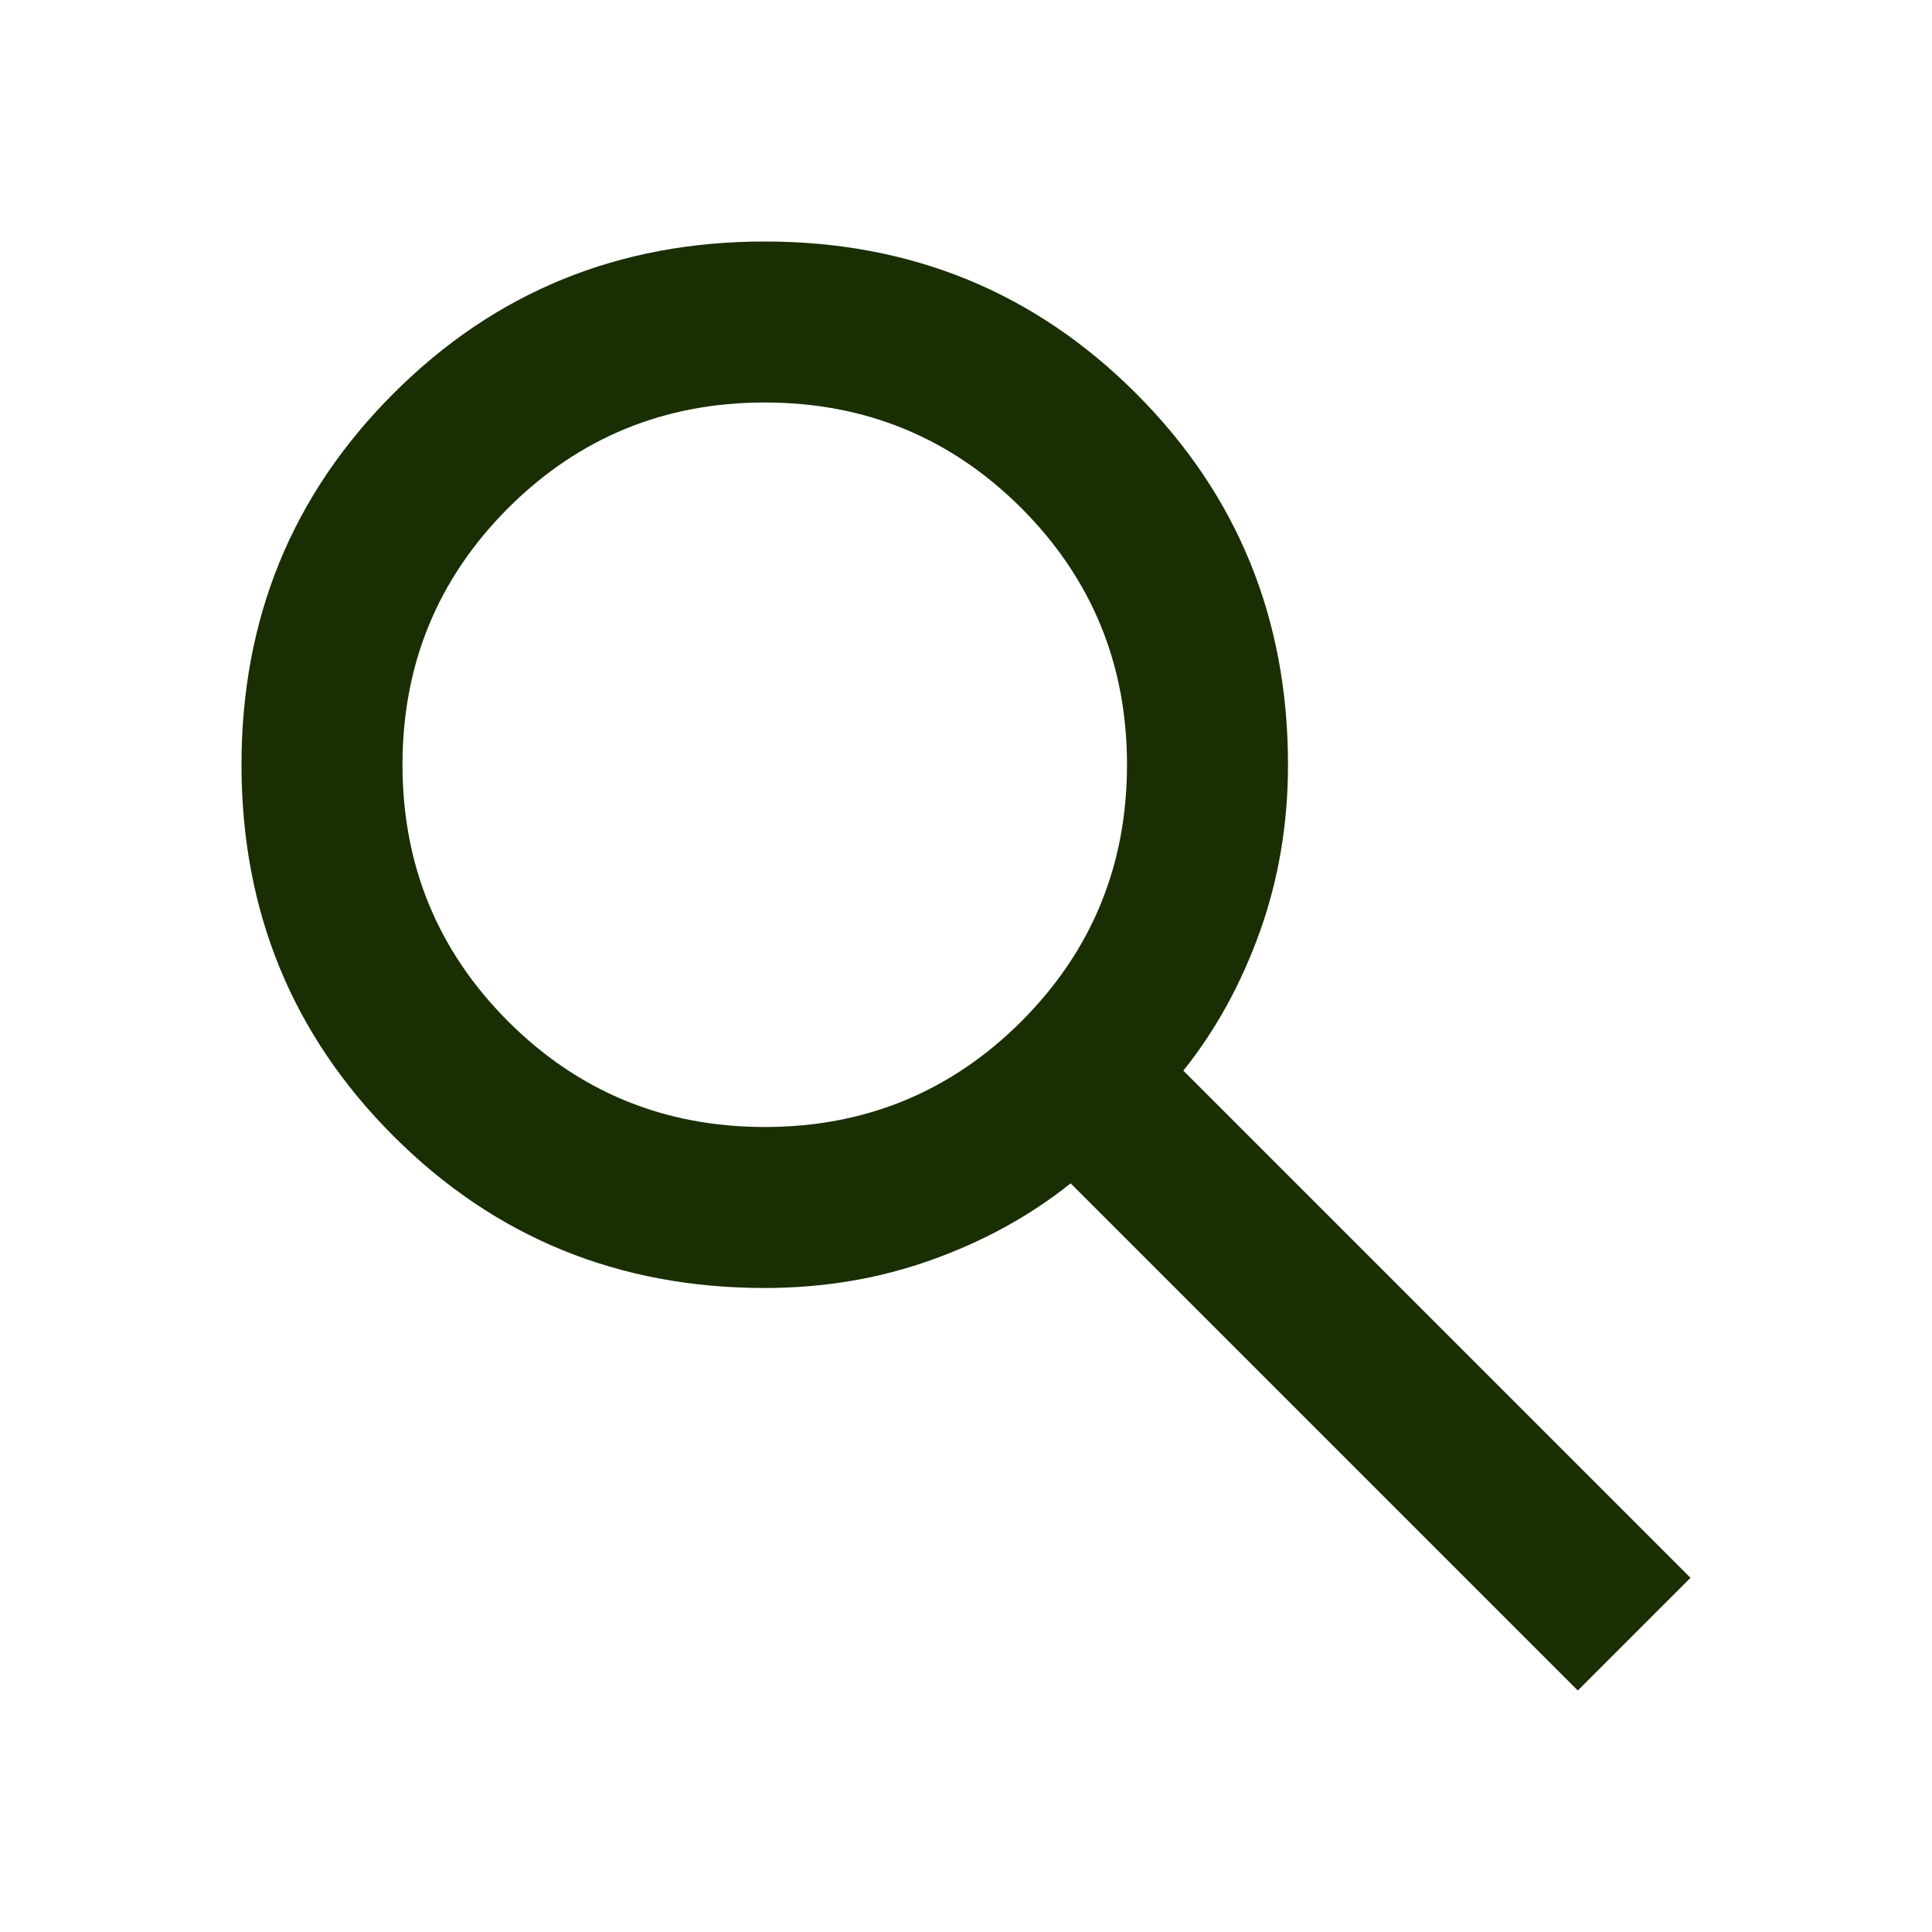
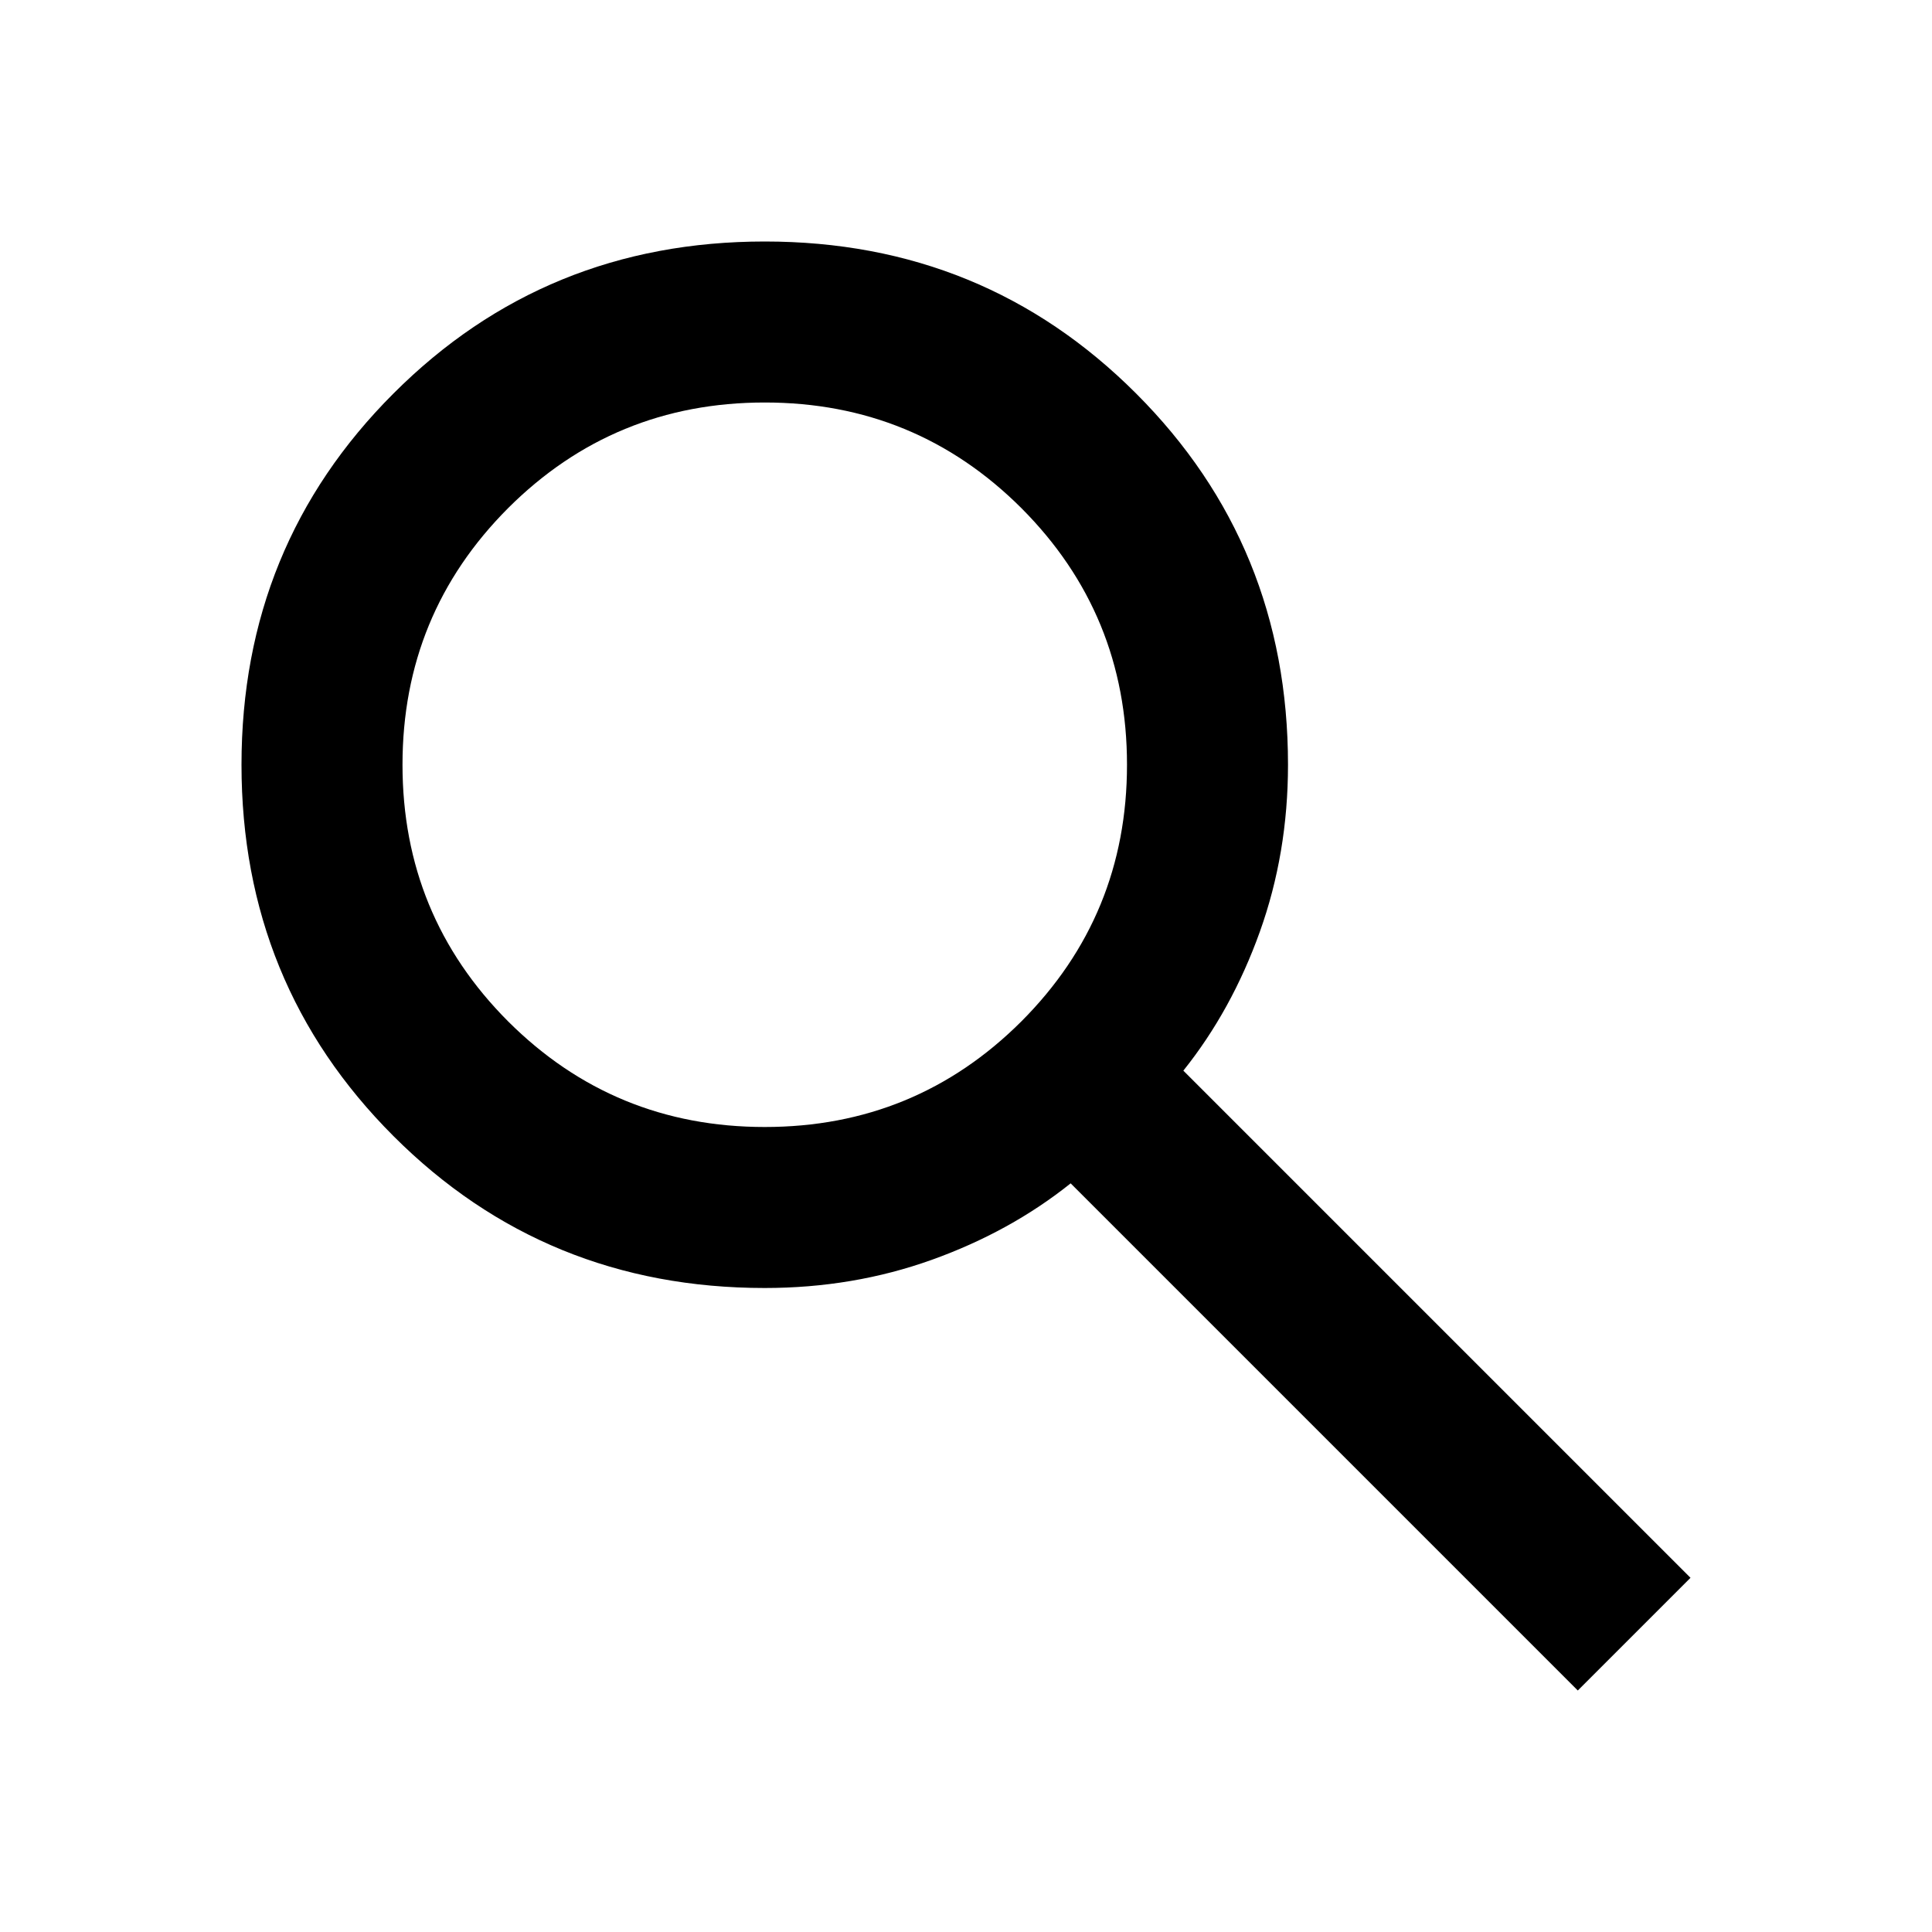
<svg xmlns="http://www.w3.org/2000/svg" width="24" height="24" viewBox="0 0 24 24" fill="none">
-   <path d="M19.6 21L13.3 14.7C12.8 15.1 12.225 15.417 11.575 15.65C10.925 15.883 10.233 16 9.5 16C7.683 16 6.146 15.371 4.888 14.113C3.629 12.854 3 11.317 3 9.5C3 7.683 3.629 6.146 4.888 4.888C6.146 3.629 7.683 3 9.5 3C11.317 3 12.854 3.629 14.113 4.888C15.371 6.146 16 7.683 16 9.5C16 10.233 15.883 10.925 15.65 11.575C15.417 12.225 15.1 12.8 14.7 13.3L21 19.6L19.6 21ZM9.5 14C10.75 14 11.812 13.562 12.688 12.688C13.562 11.812 14 10.75 14 9.5C14 8.25 13.562 7.188 12.688 6.312C11.812 5.438 10.75 5 9.5 5C8.25 5 7.188 5.438 6.312 6.312C5.438 7.188 5 8.25 5 9.5C5 10.75 5.438 11.812 6.312 12.688C7.188 13.562 8.25 14 9.5 14Z" fill="#192E03" />
+   <path d="M19.6 21L13.3 14.7C12.8 15.1 12.225 15.417 11.575 15.65C10.925 15.883 10.233 16 9.5 16C7.683 16 6.146 15.371 4.888 14.113C3.629 12.854 3 11.317 3 9.5C3 7.683 3.629 6.146 4.888 4.888C6.146 3.629 7.683 3 9.5 3C11.317 3 12.854 3.629 14.113 4.888C15.371 6.146 16 7.683 16 9.5C16 10.233 15.883 10.925 15.65 11.575C15.417 12.225 15.1 12.8 14.7 13.3L21 19.6L19.6 21ZM9.5 14C10.75 14 11.812 13.562 12.688 12.688C13.562 11.812 14 10.75 14 9.5C14 8.25 13.562 7.188 12.688 6.312C11.812 5.438 10.75 5 9.5 5C8.25 5 7.188 5.438 6.312 6.312C5.438 7.188 5 8.25 5 9.5C5 10.75 5.438 11.812 6.312 12.688C7.188 13.562 8.25 14 9.5 14Z" fill="currentColor" />
</svg>
